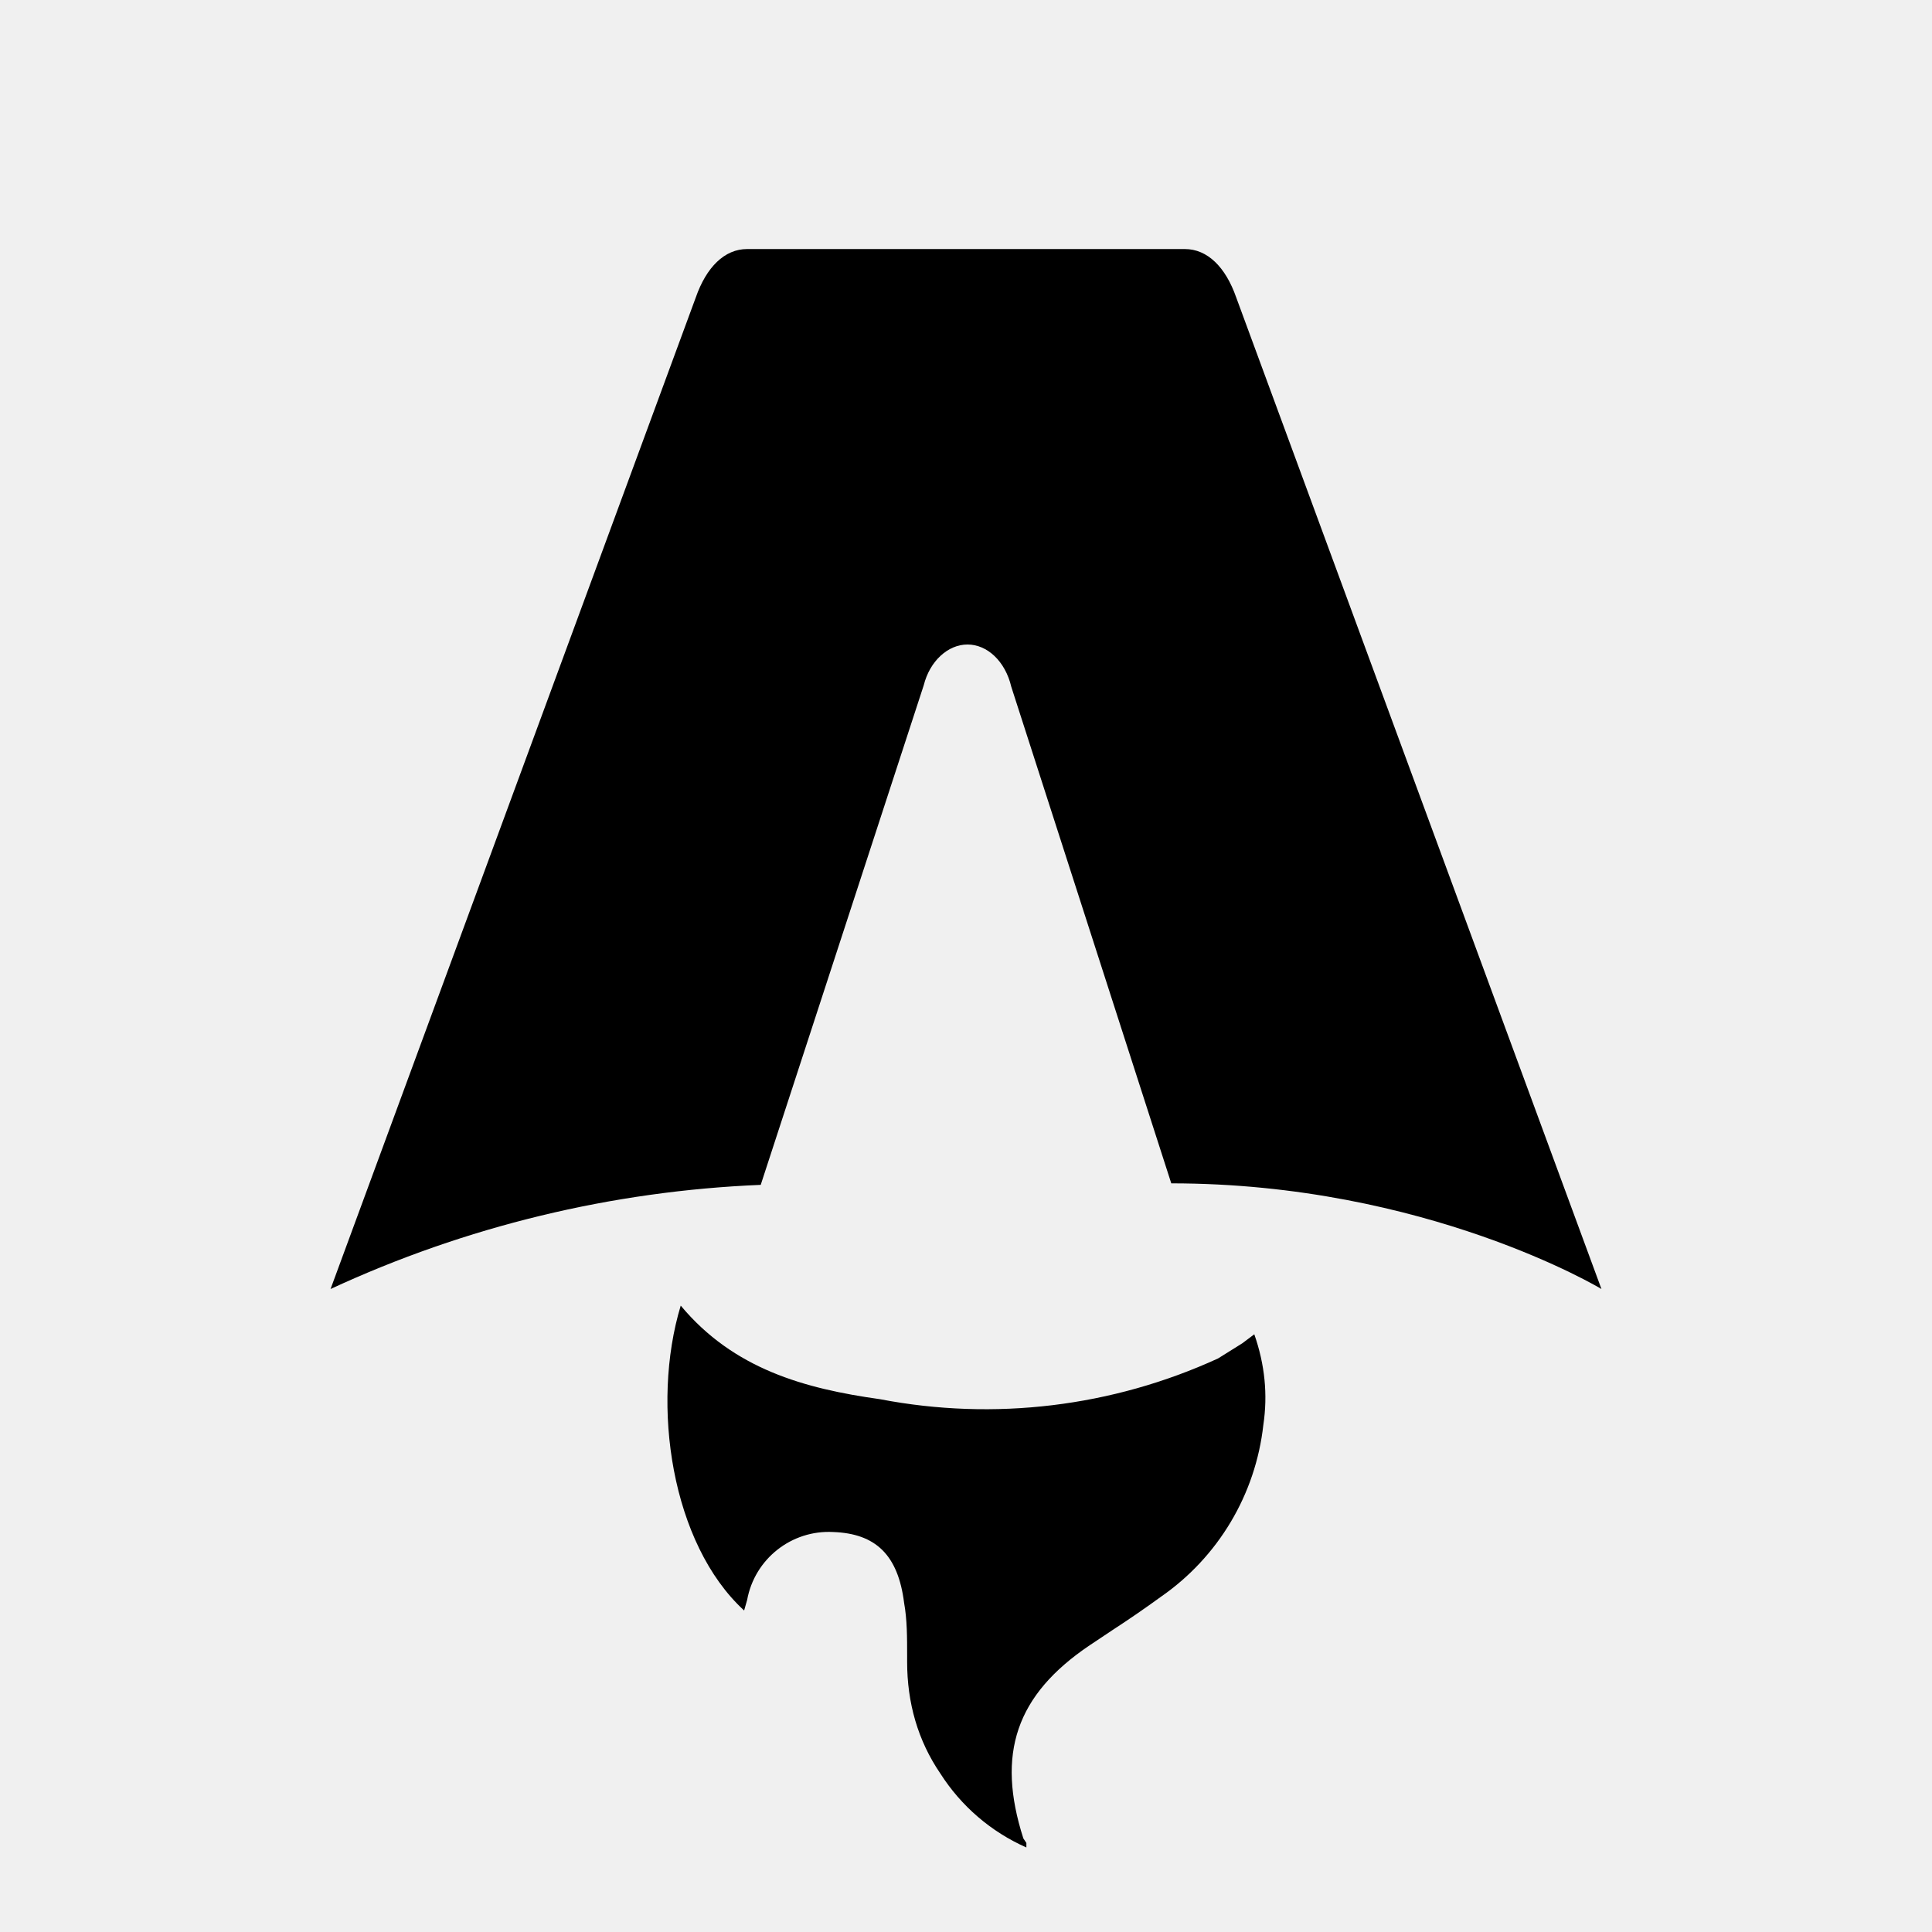
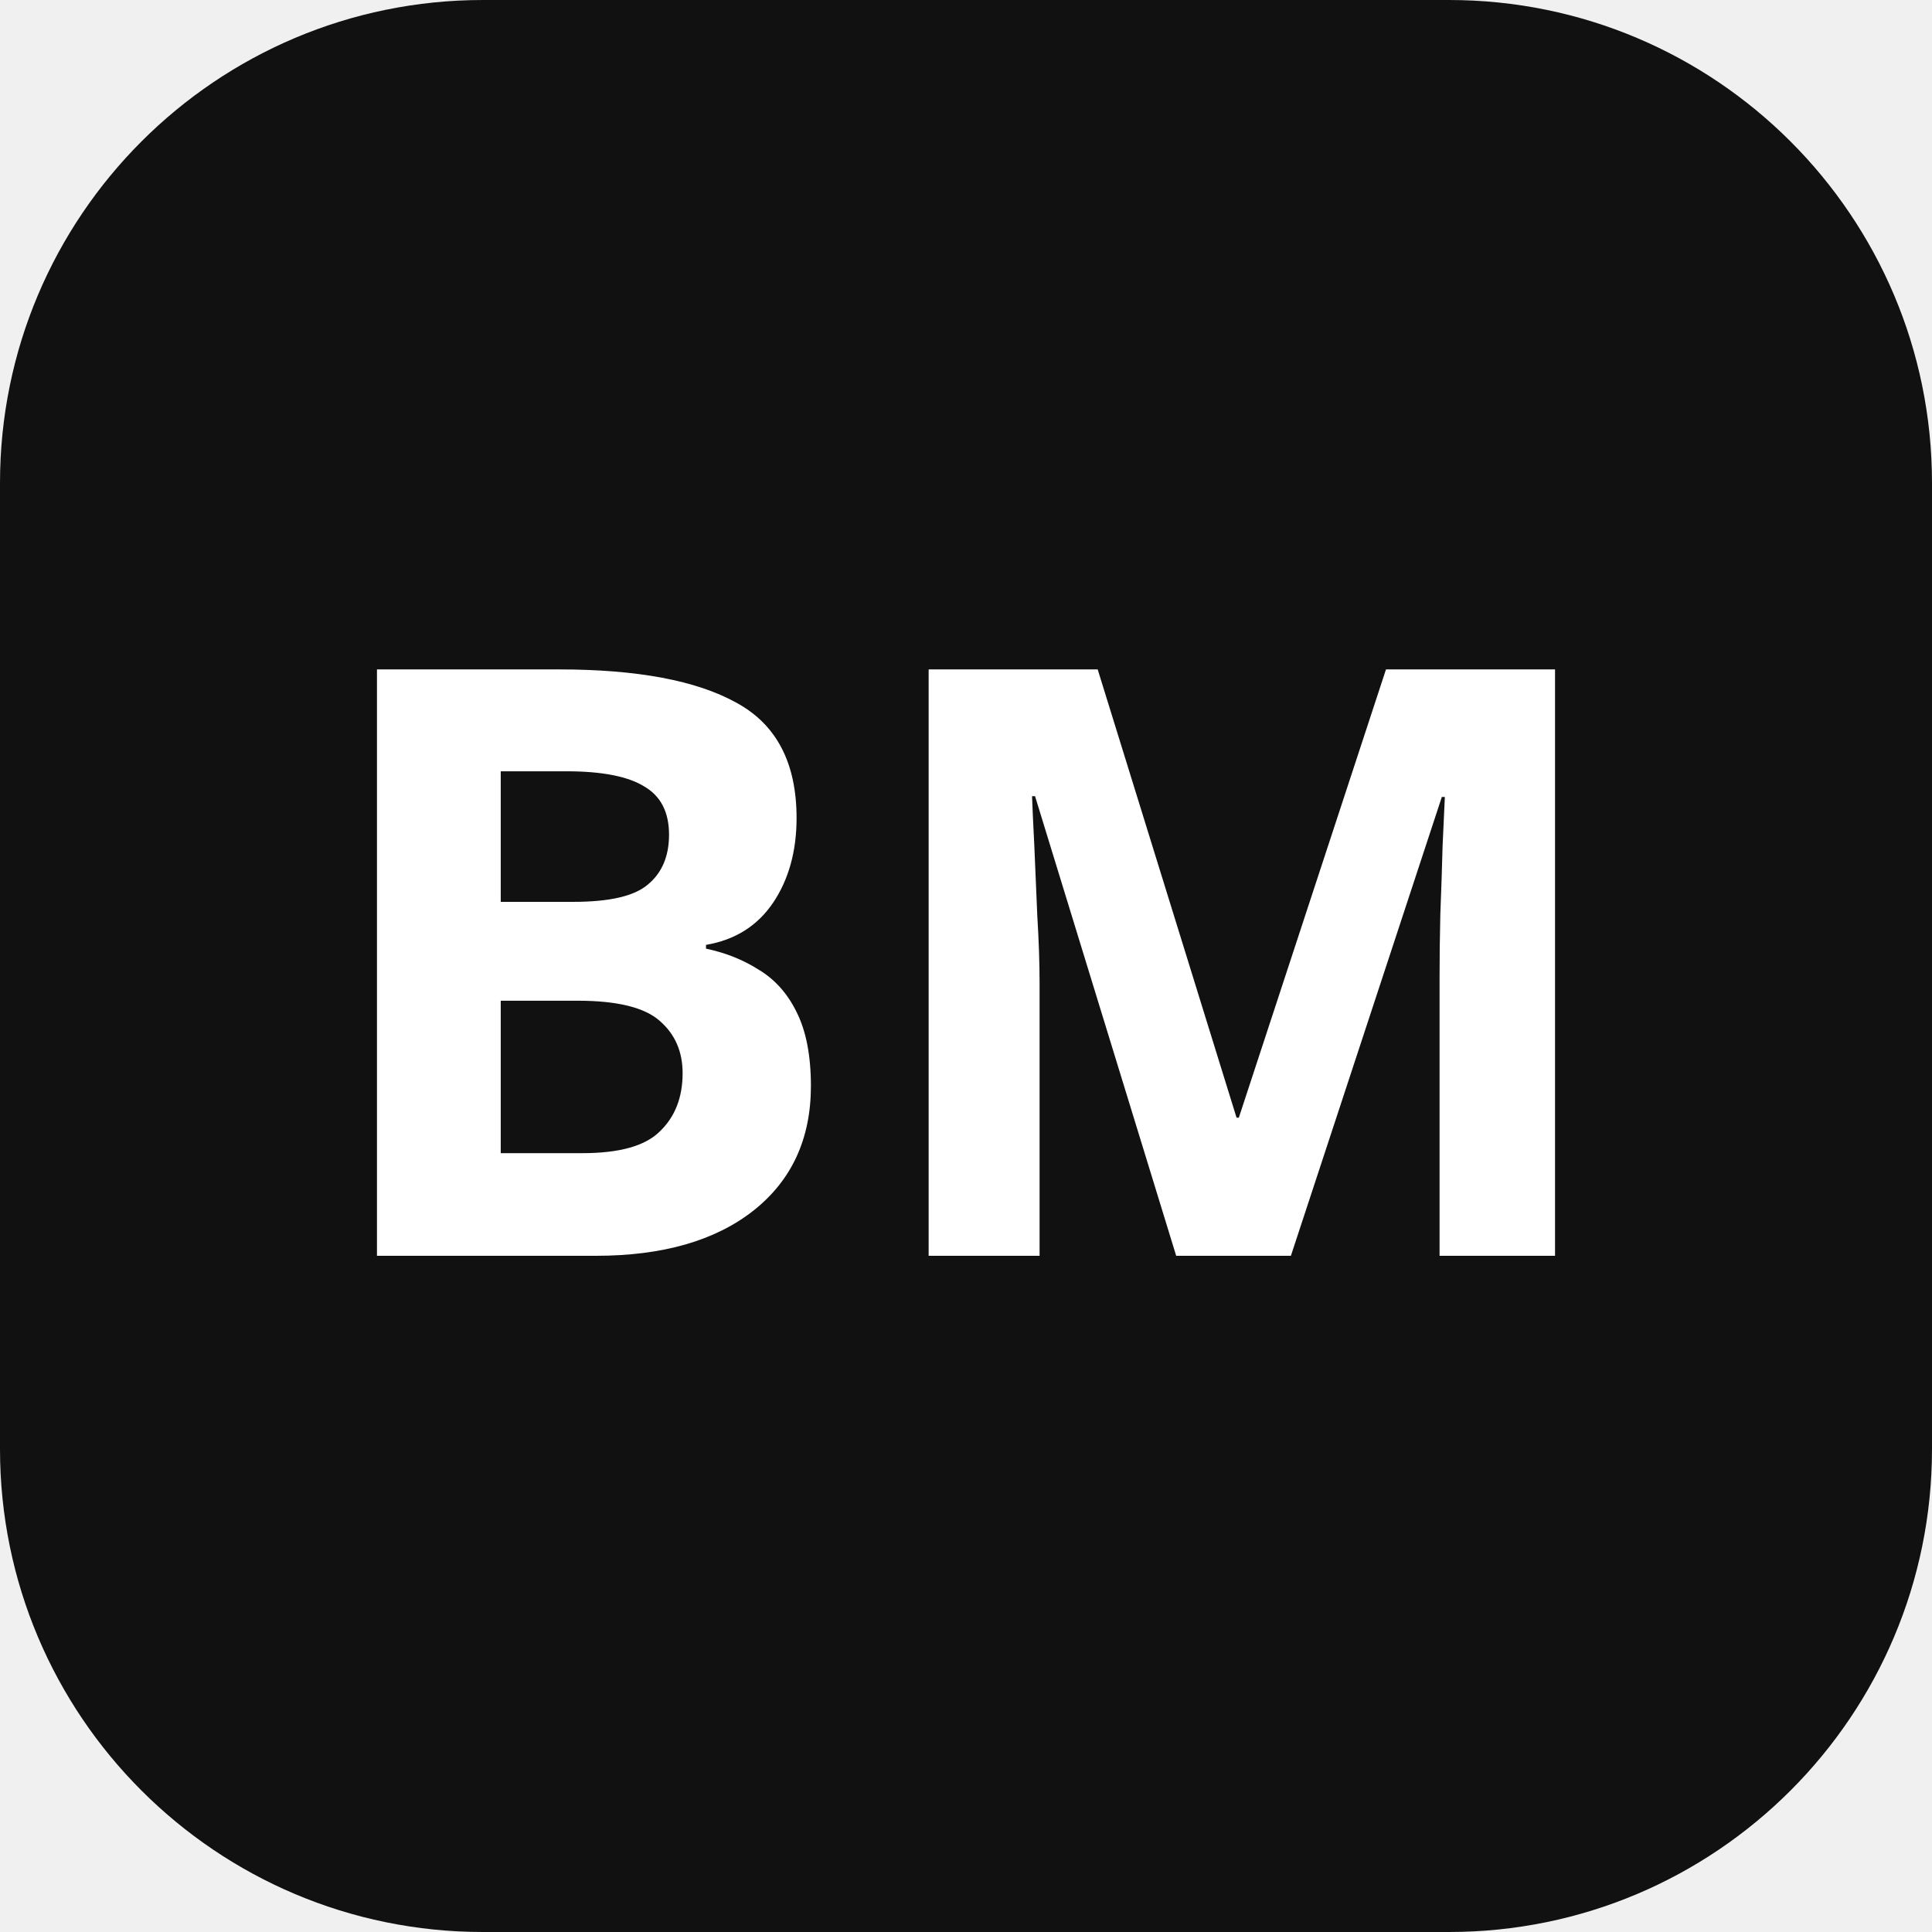
- <svg xmlns="http://www.w3.org/2000/svg" fill="none" viewBox="0 0 128 128">
-   <path d="M50.4 78.5a75.1 75.1 0 0 0-28.5 6.9l24.2-65.7c.7-2 1.9-3.2 3.4-3.2h29c1.5 0 2.7 1.2 3.4 3.2l24.2 65.7s-11.6-7-28.5-7L67 45.5c-.4-1.7-1.6-2.8-2.9-2.8-1.3 0-2.5 1.1-2.9 2.7L50.4 78.5Zm-1.1 28.2Zm-4.2-20.2c-2 6.6-.6 15.8 4.2 20.2a17.5 17.5 0 0 1 .2-.7 5.5 5.5 0 0 1 5.7-4.5c2.8.1 4.3 1.5 4.7 4.7.2 1.1.2 2.3.2 3.5v.4c0 2.7.7 5.2 2.2 7.4a13 13 0 0 0 5.7 4.9v-.3l-.2-.3c-1.8-5.6-.5-9.5 4.4-12.8l1.5-1a73 73 0 0 0 3.2-2.2 16 16 0 0 0 6.8-11.4c.3-2 .1-4-.6-6l-.8.6-1.6 1a37 37 0 0 1-22.4 2.7c-5-.7-9.7-2-13.2-6.2Z" />
-   <style>
-         path { fill: #000; }
-         @media (prefers-color-scheme: dark) {
-             path { fill: #FFF; }
-         }
-     </style>
+ <svg xmlns="http://www.w3.org/2000/svg" viewBox="0 0 40 40">
+   <rect width="40" height="40" rx="10" fill="#111" />
+   <text x="20" y="26" text-anchor="middle" font-family="sans-serif" font-size="17" font-weight="bold" fill="white">BM</text>
</svg>
